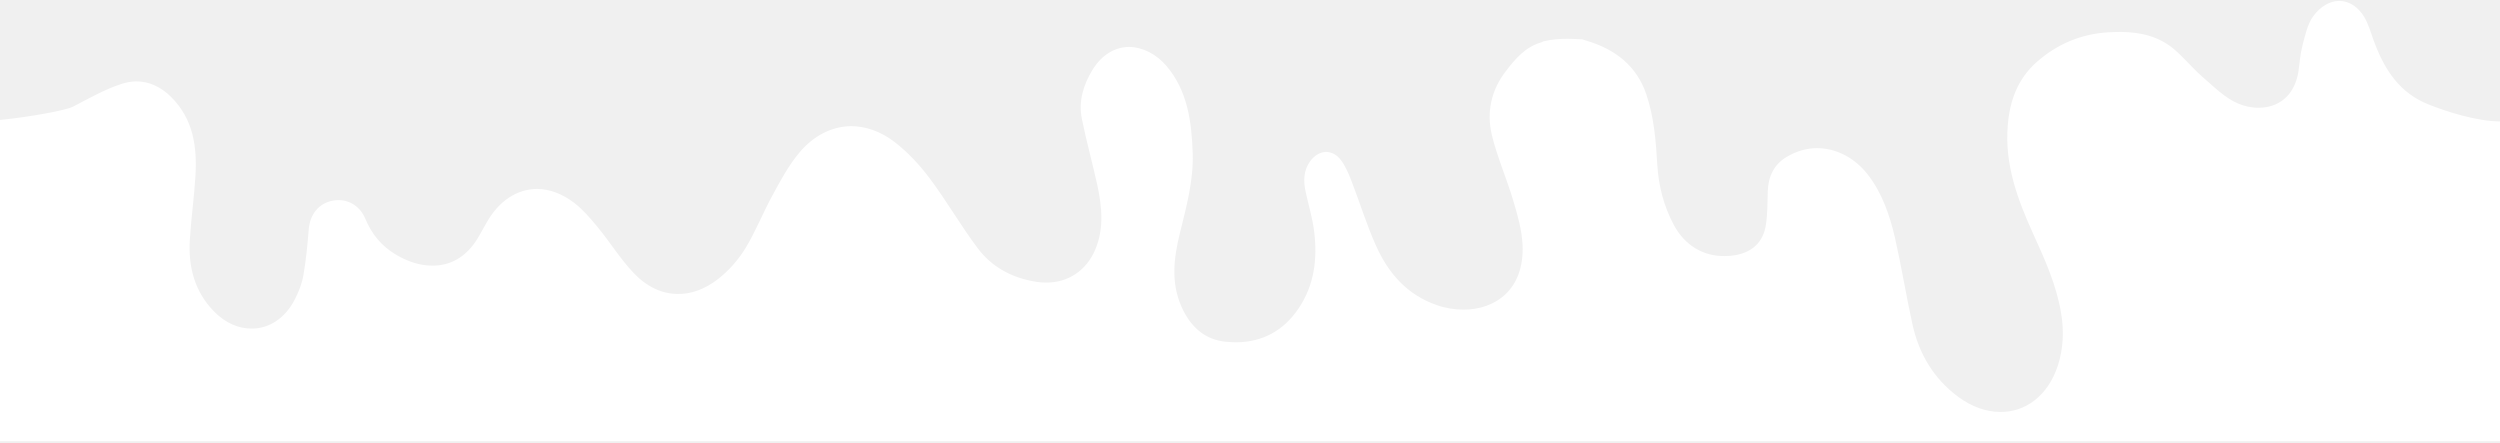
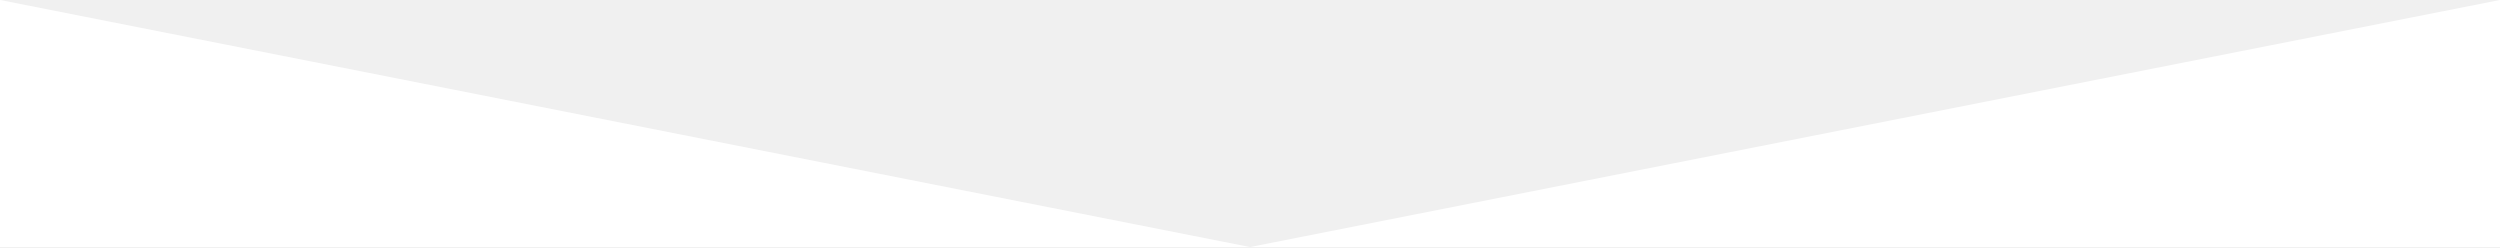
- <svg xmlns="http://www.w3.org/2000/svg" version="1.1" id="Capa_1" x="0px" y="0px" viewBox="0 0 1385.5 245" style="enable-background:new 0 0 1385.5 245;" xml:space="preserve">
+ <svg xmlns="http://www.w3.org/2000/svg" version="1.1" id="Capa_1" x="0px" y="0px" viewBox="0 0 2560 253" style="enable-background:new 0 0 2560 253;" xml:space="preserve">
  <style type="text/css">
	.st0{fill:#FFFFFF;}
</style>
-   <path class="st0" d="M1345.7,57.8c-15.5-6.2-23.7-18.5-29.4-33.2c-1.6-4-2.7-8.2-4.5-12.2c-3.5-7.9-9.5-12-15.8-11.9  c-4.9,0.2-10,3-14.1,8.6c-3.2,4.5-4.4,10.6-5.9,16.2c-1.2,4.6-1.5,9.5-2.2,14.3c-2.3,14.3-11.9,20.1-21.9,20.1  c-3.9,0.1-7.9-0.8-11.5-2.3c-7.4-3.1-13.5-9.4-19.8-14.8c-5.5-4.8-10.2-10.6-15.7-15.3c-8.6-7.3-18.9-9.5-29.5-9.6  c-2.3,0-4.7,0.1-7,0.2c-15,0.9-28.4,6.5-39.8,16.6c-10.5,9.4-14.8,21.4-15.9,35c-1.8,21.6,5.4,41,14.1,60.1  c6.5,14.3,13,28.6,15.5,44.2c1.6,9.6,1.2,19.3-1.8,28.7c-5.5,16.9-18.1,26.1-32.3,25.8c-7.5-0.1-15.4-2.8-23-8.4  c-13.6-10.1-21.7-23.8-25.3-40.1c-3.5-15.9-6.1-32.1-9.7-48c-2.9-12.5-7.1-24.8-15.1-35.1c-7.1-9.1-17.3-14.6-28.1-14.6  c-5.6,0-11.4,1.6-16.9,4.9c-7,4.2-10.1,10.8-10.4,18.9c-0.2,6.1-0.1,12.4-1,18.4c-1.4,9.9-7.6,15.6-17.5,17.2  c-1.8,0.3-3.6,0.4-5.4,0.4c-11.9,0.2-22.2-6-28.2-17.3c-5.5-10.3-8.4-21.5-9.1-33c-0.8-13.3-1.8-26.6-6.1-39.3  c-5.4-15.9-17.3-25-33-29.7c-0.8-0.2-1.6-0.5-2.4-0.8c-2.7-0.1-5.4-0.3-8.1-0.3c-4.5,0-9,0.3-13.5,1.4c-0.3,0.2-0.7,0.4-1,0.5  c-8.9,2.5-14.6,9.1-19.9,16.1c-8.2,10.6-10.7,22.9-7.7,35.4c3,12.4,8.3,24.2,11.9,36.5c2.4,7.9,4.7,16.1,5.1,24.3  c1.1,24.9-15.2,35.9-32.7,35.9c-4.9,0-10-0.8-14.8-2.5c-16.5-5.7-26.9-17.7-33.7-32.9c-5.3-11.8-9.1-24.3-13.8-36.4  c-1.5-3.8-3.2-7.8-5.6-11c-2.3-3.1-5.3-4.6-8.4-4.6c-3.1,0.1-6.2,1.8-8.6,5c-3.9,5.3-3.9,11.2-2.6,17.2c1.6,7.3,3.8,14.5,4.7,21.9  c1.9,15.1,0.1,29.7-8.6,42.6c-8.4,12.5-20.1,18.6-34.2,18.8c-2,0-4.1-0.1-6.2-0.3c-12-1.2-19.8-8.7-24.6-19.6  c-5.8-13.3-4.2-26.7-0.9-40.2c3.6-14.7,7.7-29.3,7.2-44.7c-0.6-17.4-2.8-34.5-14.5-48.3c-5.7-6.7-13.3-10.5-20.8-10.6  c-7.5,0.1-14.9,4-20.3,12.8c-5.1,8.4-7.8,17.5-5.8,27.2c2.5,12.4,5.9,24.5,8.6,36.9c2.5,11.8,3.7,23.8-1.2,35.4  c-4.9,11.7-15.2,18.4-27.2,18.3c-1.8,0-3.6-0.1-5.4-0.4c-13.3-2.1-24.6-8-32.6-18.7c-9.4-12.5-17.2-26.2-26.6-38.7  c-5.6-7.5-12.2-14.6-19.7-20.3c-7.6-5.8-15.9-8.6-24-8.6c-10.5,0.2-20.6,5.2-28.6,14.8c-5.9,7.1-10.4,15.4-14.8,23.6  c-5.3,9.6-9.3,20-15,29.3c-3.9,6.4-9.2,12.4-15.1,17c-7.3,5.7-15.1,8.5-22.6,8.3c-8.7-0.1-17.1-4-24.4-11.8  c-7.4-7.8-13.1-17.2-20-25.5c-3.9-4.7-8-9.5-12.8-13.2c-6.7-5.1-13.7-7.6-20.4-7.7c-11.1,0-21.4,6.5-28.3,19  c-1.4,2.5-2.8,4.9-4.2,7.4c-6.8,11.8-16.2,16.3-26,16.1c-6.8,0-13.7-2.4-19.9-6.1c-7.8-4.6-13.4-11.3-16.9-19.8  c-2.8-6.7-8.6-10.5-15.2-10.4c-0.9,0-1.9,0.1-2.9,0.3c-7.8,1.5-12.6,7.6-13.3,15.9c-0.7,8.6-1.5,17.2-3,25.7  c-0.8,4.5-2.6,9-4.7,13.1c-5.4,10.6-14.4,16.2-23.7,16.2c-7.3,0.1-14.8-3-21.2-9.6c-10.7-11-14.2-24.7-13.3-39.5  c0.7-11.8,2.4-23.5,3.1-35.3c1-16.2-1.1-31.6-13.4-43.9c-5.8-5.8-12.5-8.8-19.8-8.7c-2.4,0.1-4.9,0.5-7.4,1.3  c-9.5,3-18.5,8.2-27.4,12.8c-3.3,1.7-21.7,5.4-40.5,7.3v178h1386V67.3C1372.5,67.3,1355.4,61.7,1345.7,57.8z" />
+   <g>
+     <polygon class="st0" points="1280,253 0,0 0,253 2560,253 2560,0  " />
+   </g>
</svg>
